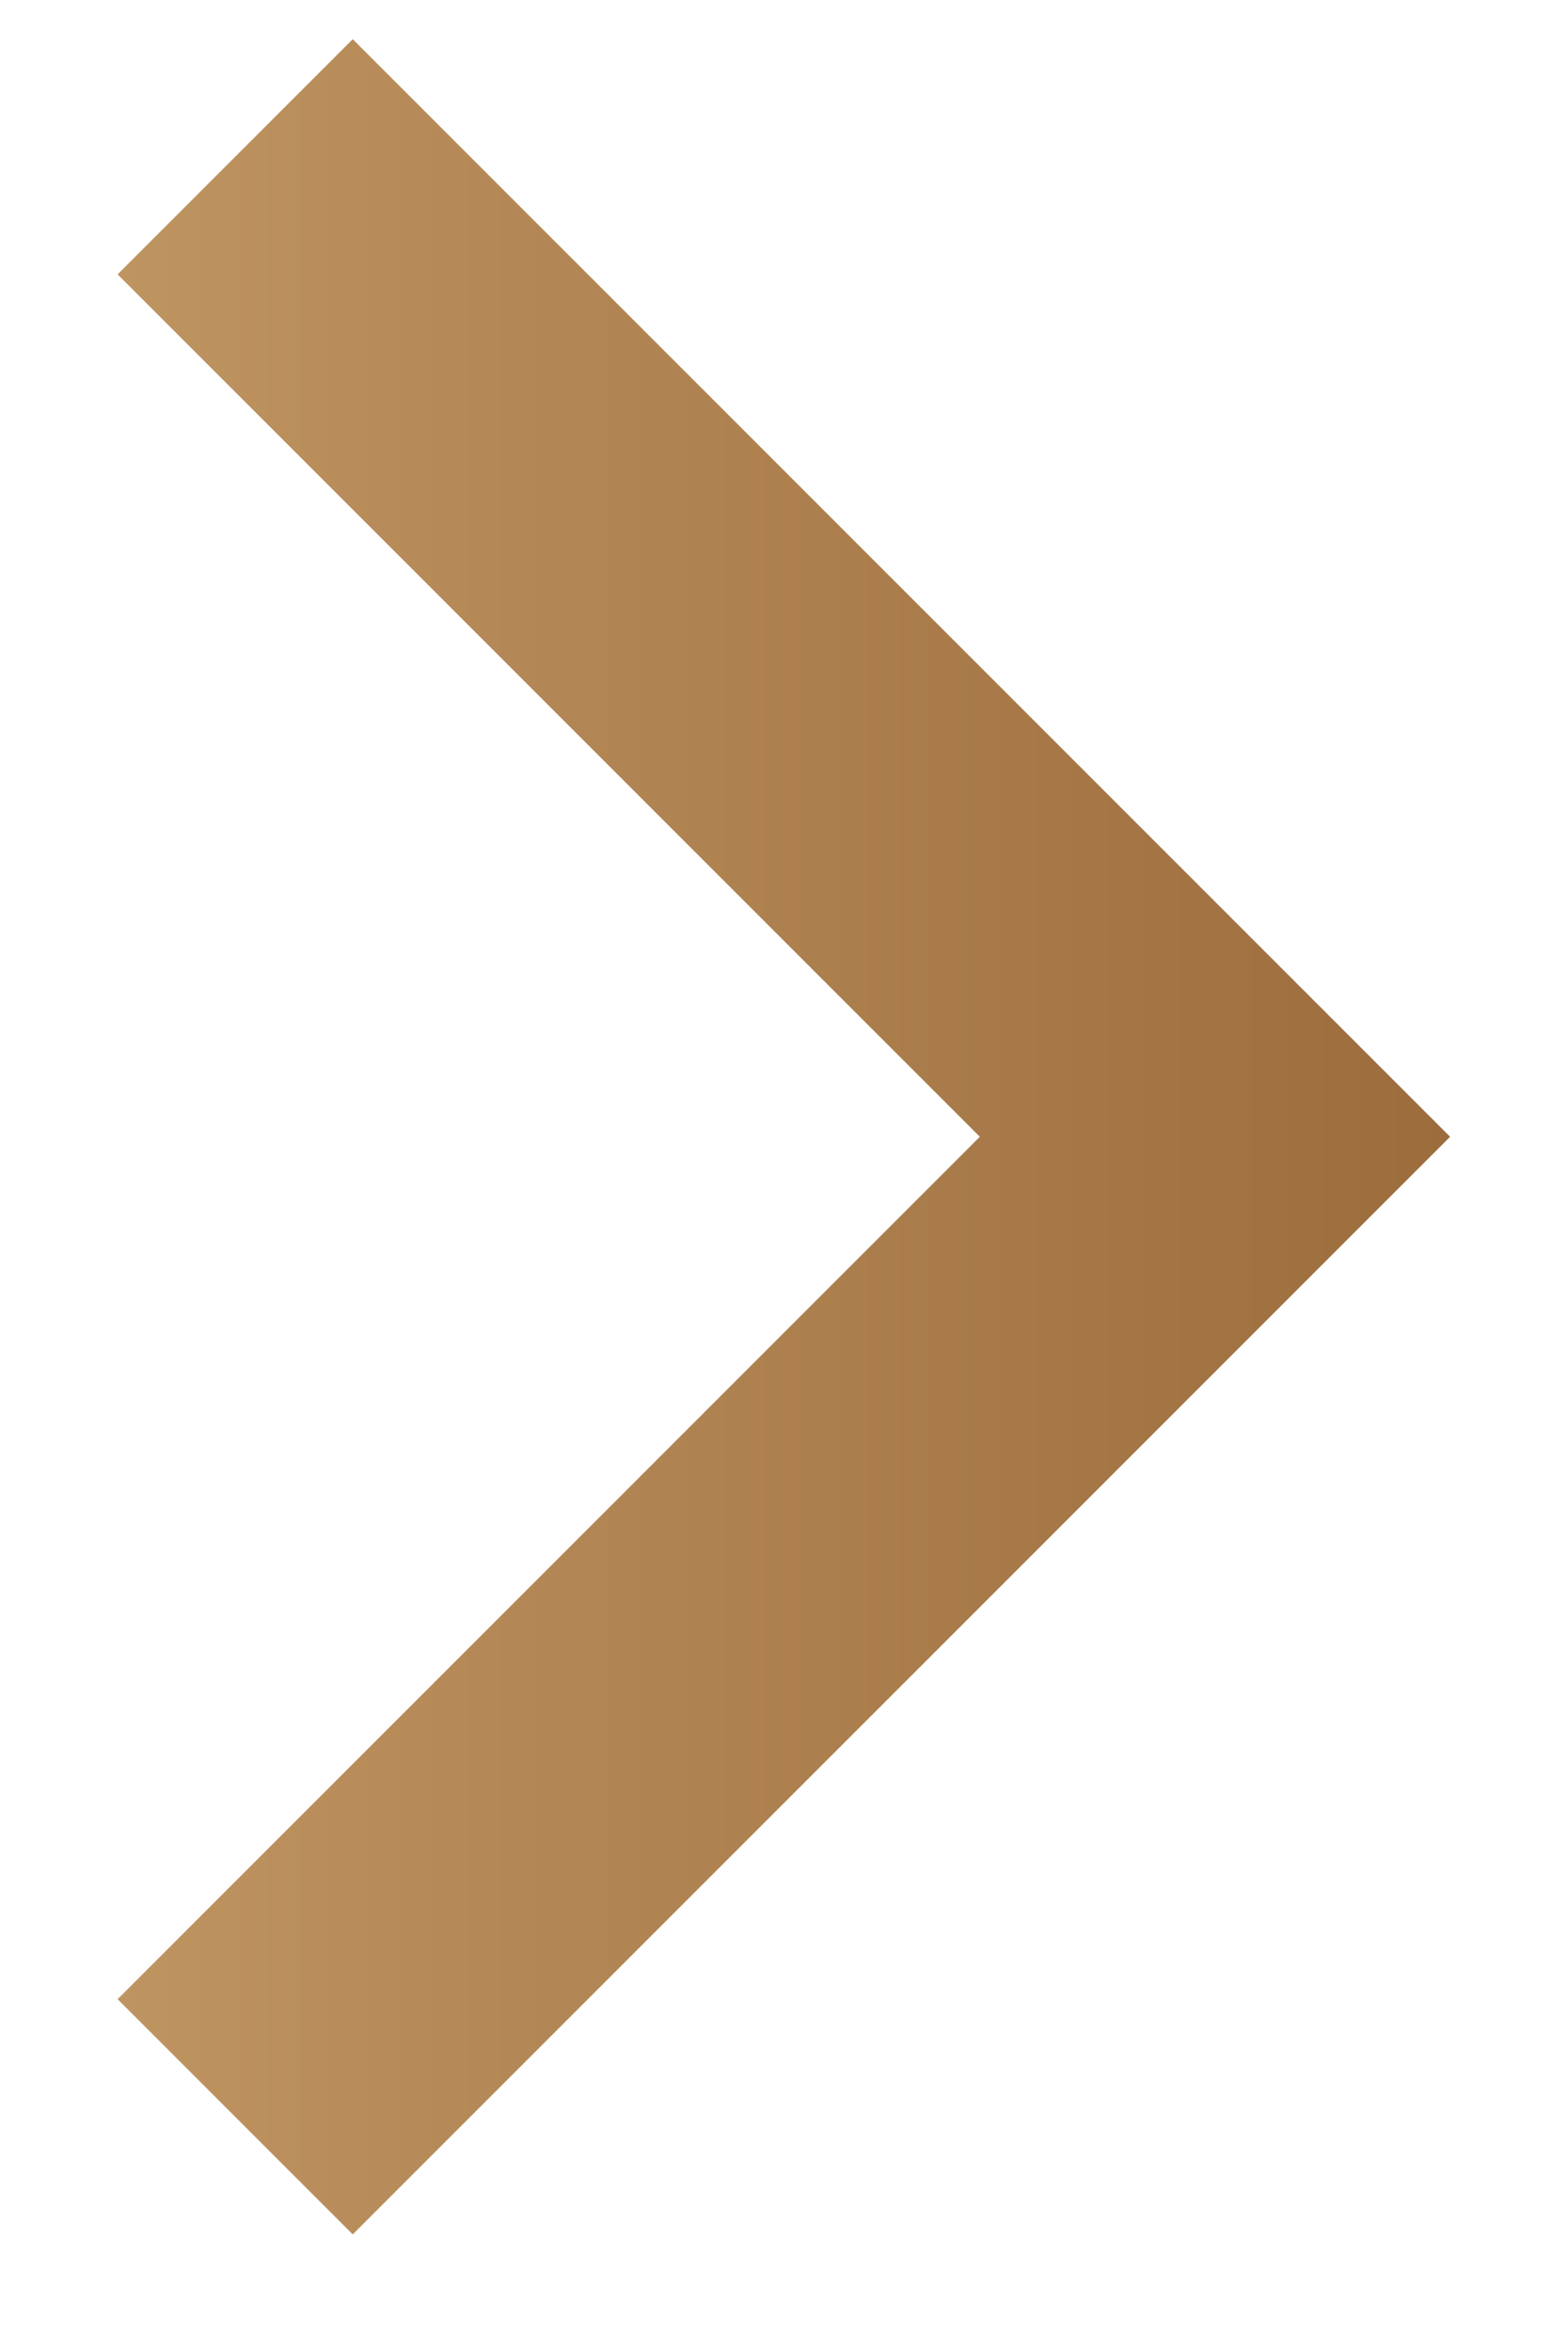
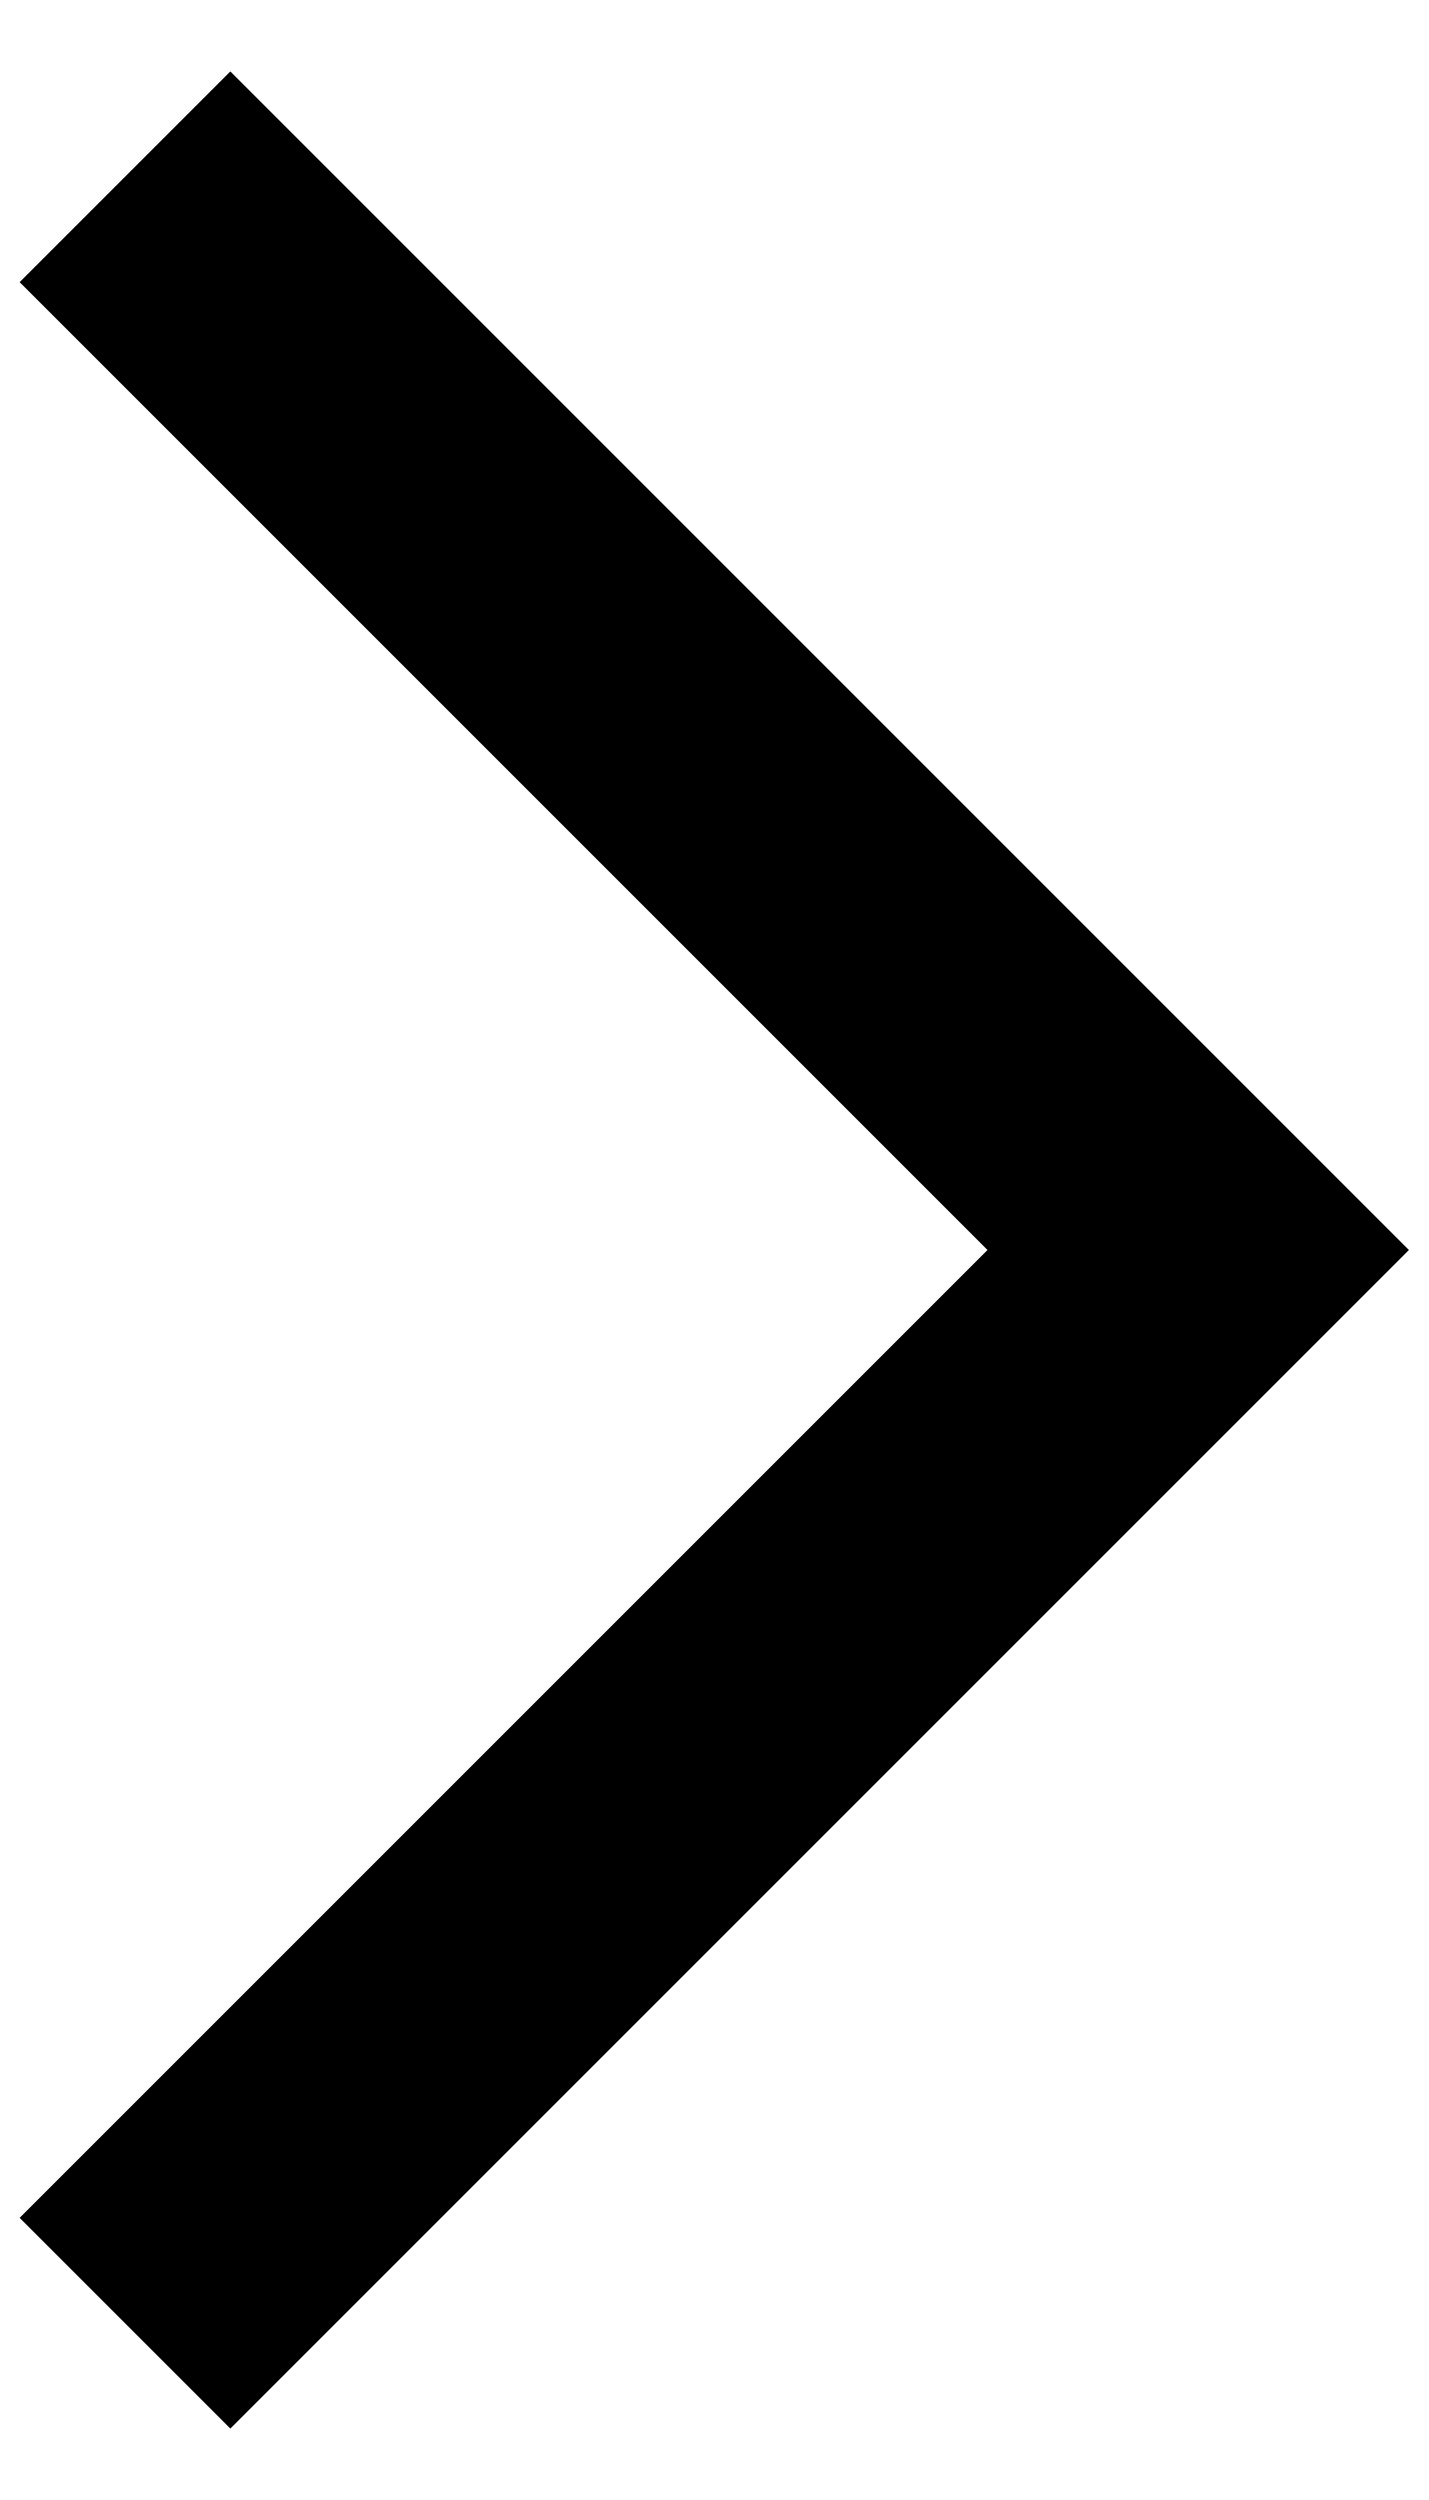
- <svg xmlns="http://www.w3.org/2000/svg" width="10" height="15" viewBox="0 0 10 15" fill="none">
-   <path d="M0.75 1.75L6.25 7.25L0.75 12.75L2.25 14.25L9.25 7.25L2.25 0.25L0.75 1.75Z" fill="url(#caret-right_paint0_linear)" />
-   <defs>
-     <linearGradient id="caret-right_paint0_linear" x1="0.75" y1="7.25" x2="9.25" y2="7.25" gradientUnits="userSpaceOnUse">
-       <stop stop-color="#BE9461" />
-       <stop offset="1" stop-color="#9C6C3C" />
-     </linearGradient>
-   </defs>
+ <svg xmlns="http://www.w3.org/2000/svg" width="8" height="14" viewBox="0 0 8 14" fill="none">
+   <path d="M0.11 12.42L1.29 13.6L7.89 7L1.29 0.4L0.11 1.58L5.53 7L0.11 12.42H0.11Z" fill="currentColor" />
</svg>
